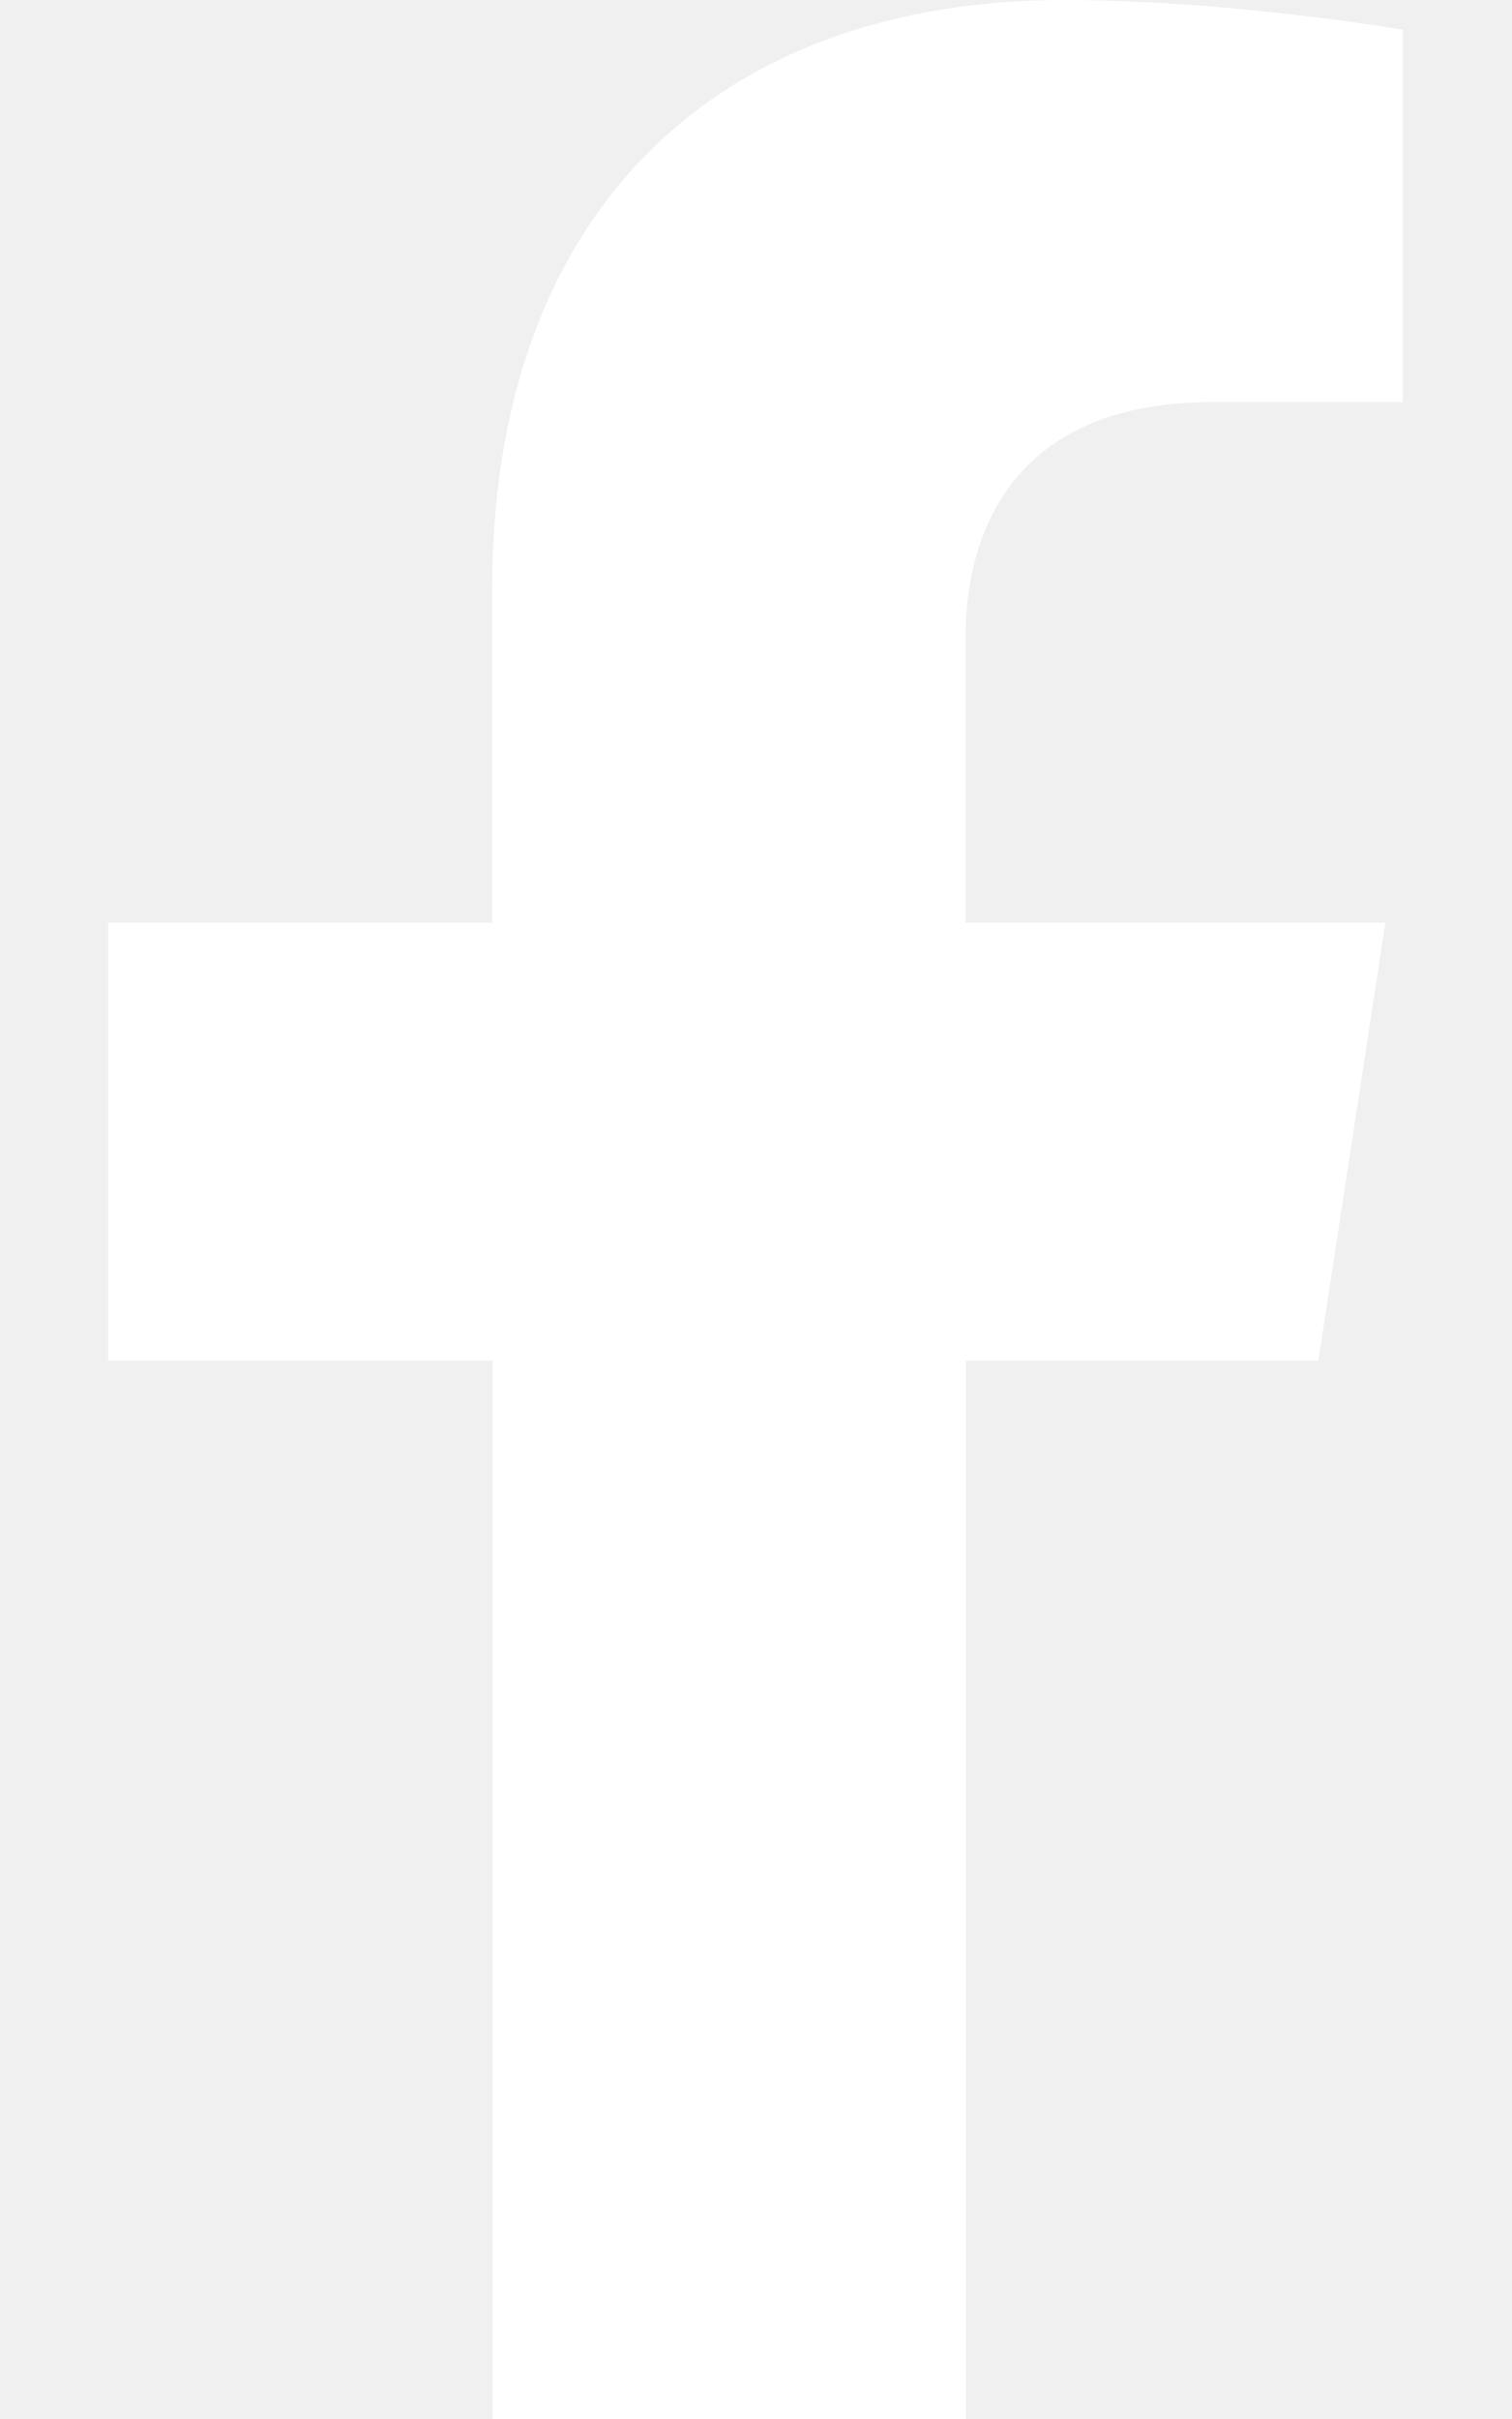
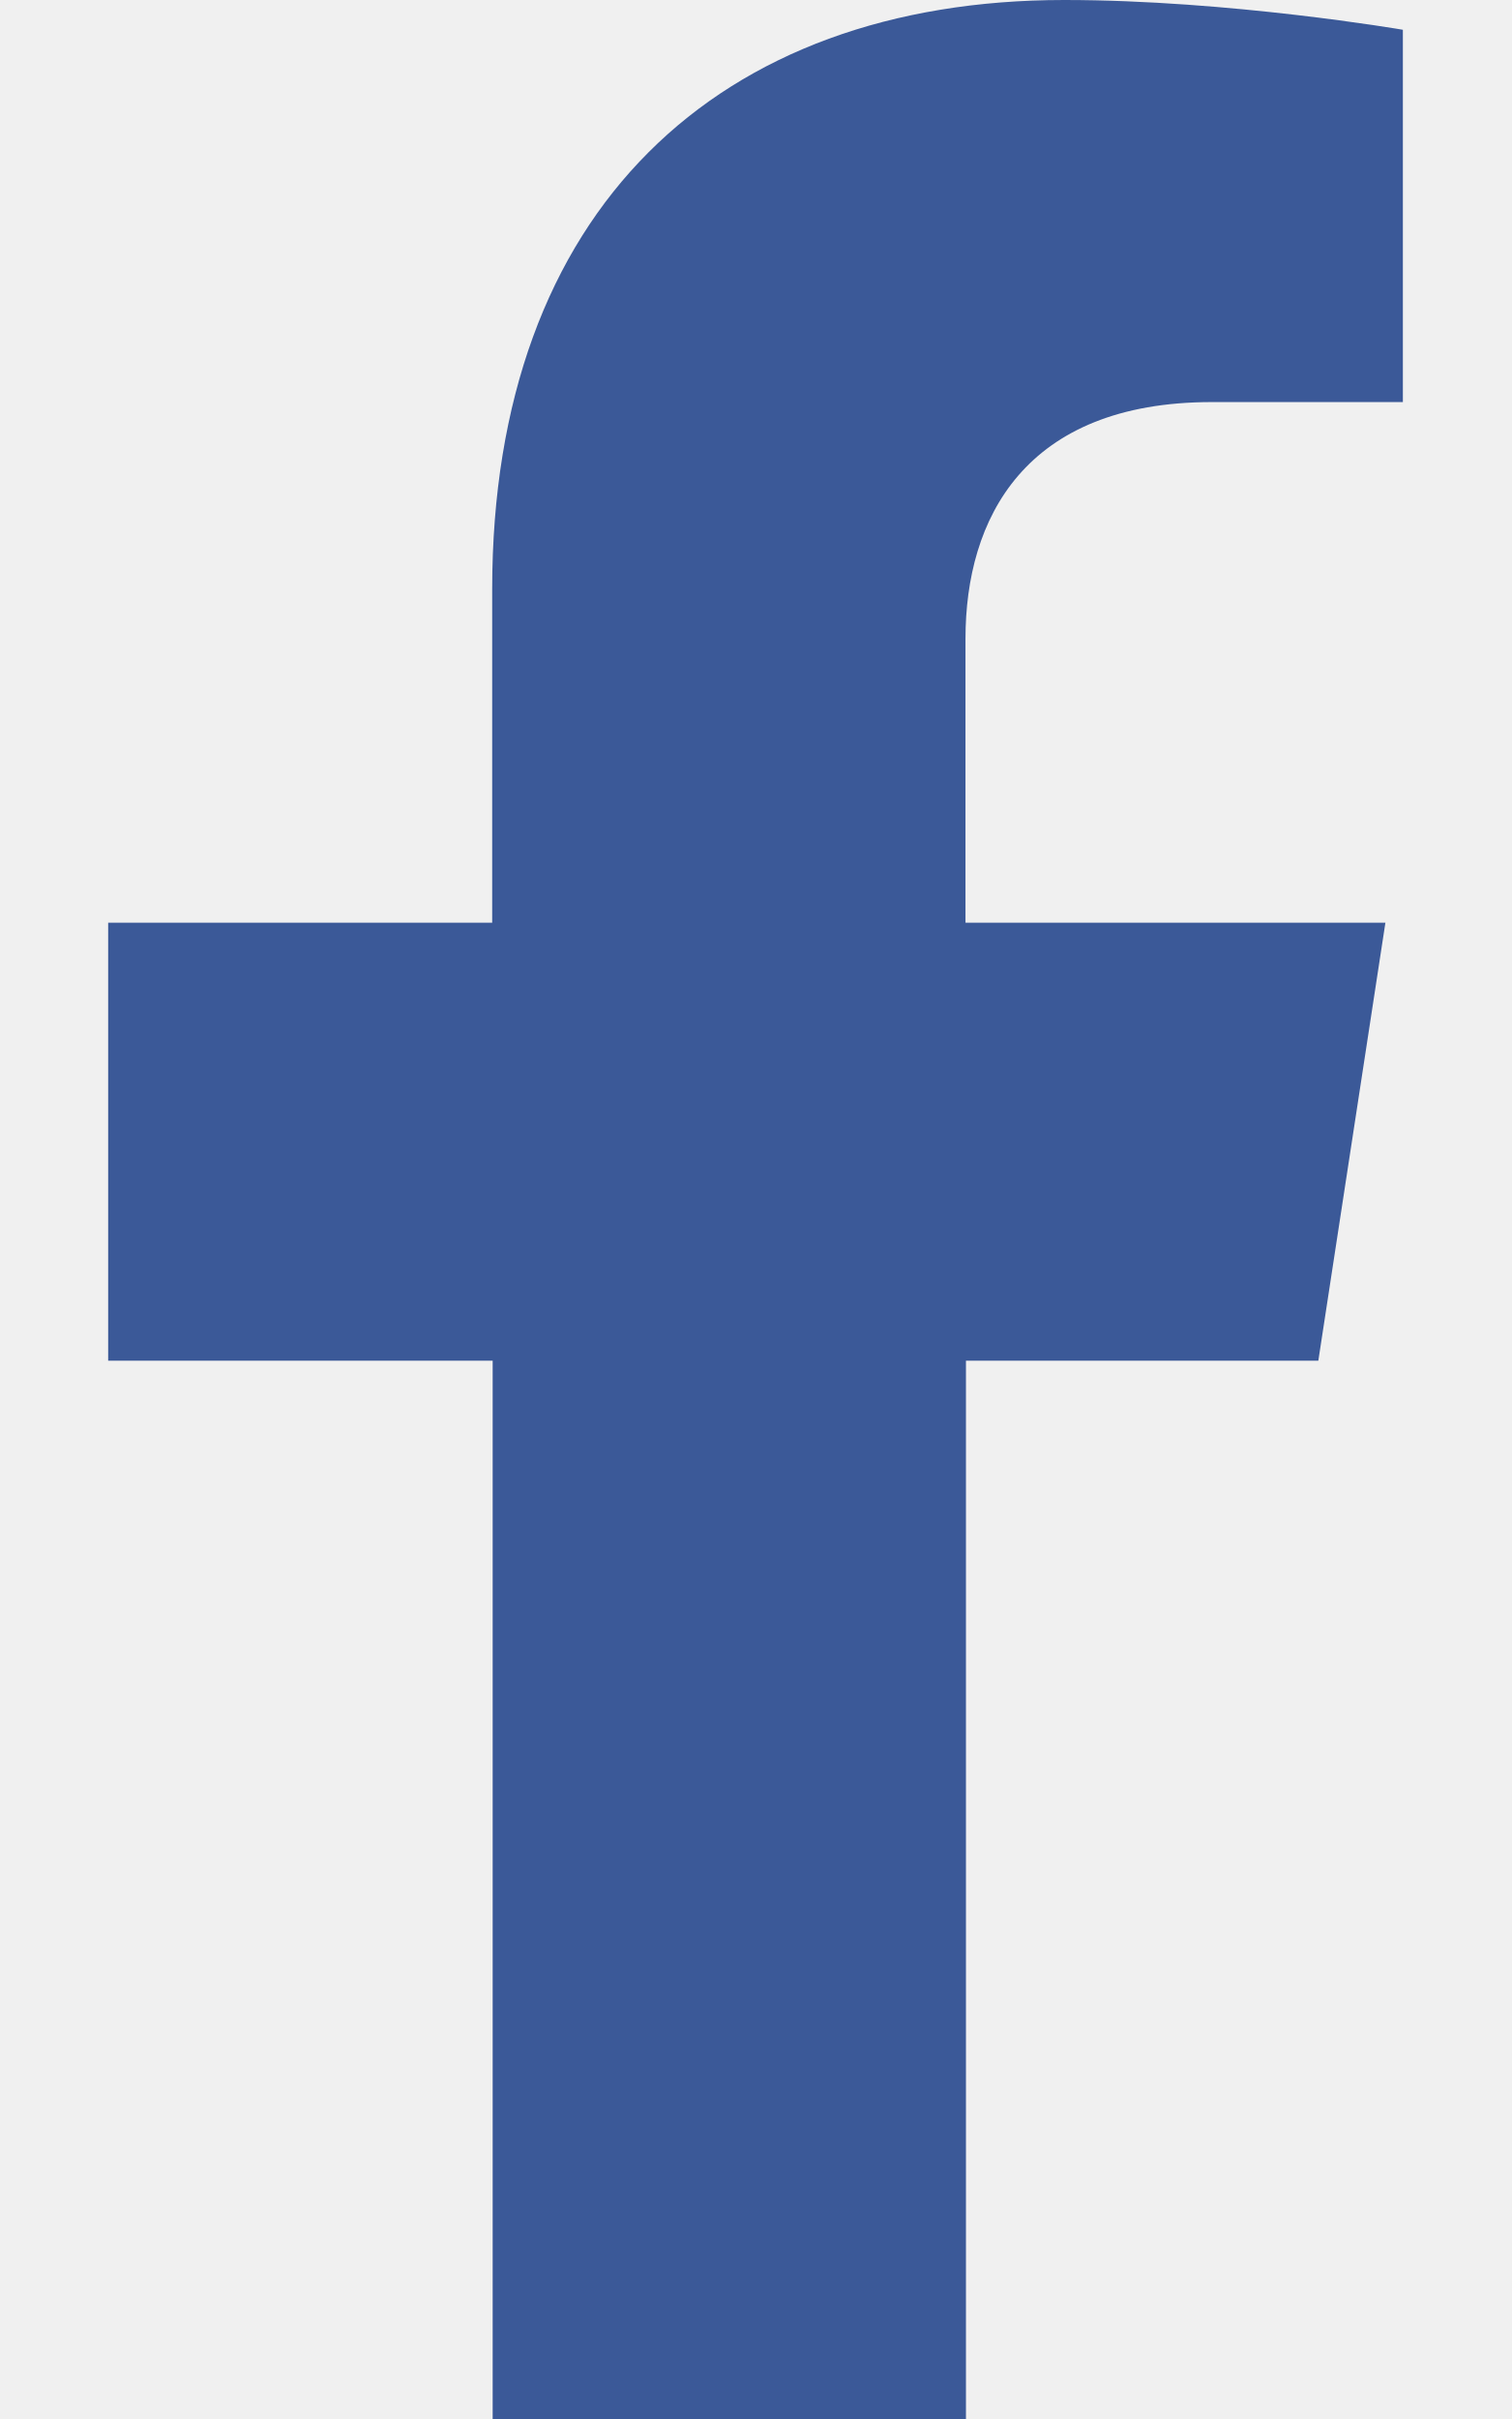
<svg xmlns="http://www.w3.org/2000/svg" version="1.1" id="Capa_1" x="0px" y="0px" viewBox="0 0 320 512" style="enable-background:new 0 0 320 512;" xml:space="preserve">
  <style type="text/css">
- 	.st0{fill:#FFFFFF;}
+ 	.st0{fill:#3b5998;}
</style>
  <path class="st0" d="M279.1,288l14.2-92.7h-88.9v-60.1c0-25.3,12.4-50.1,52.2-50.1h40.4V6.3c0,0-36.7-6.3-71.7-6.3  c-73.2,0-121.1,44.4-121.1,124.7v70.6H22.9V288h81.4v224h100.2V288H279.1z" />
</svg>
